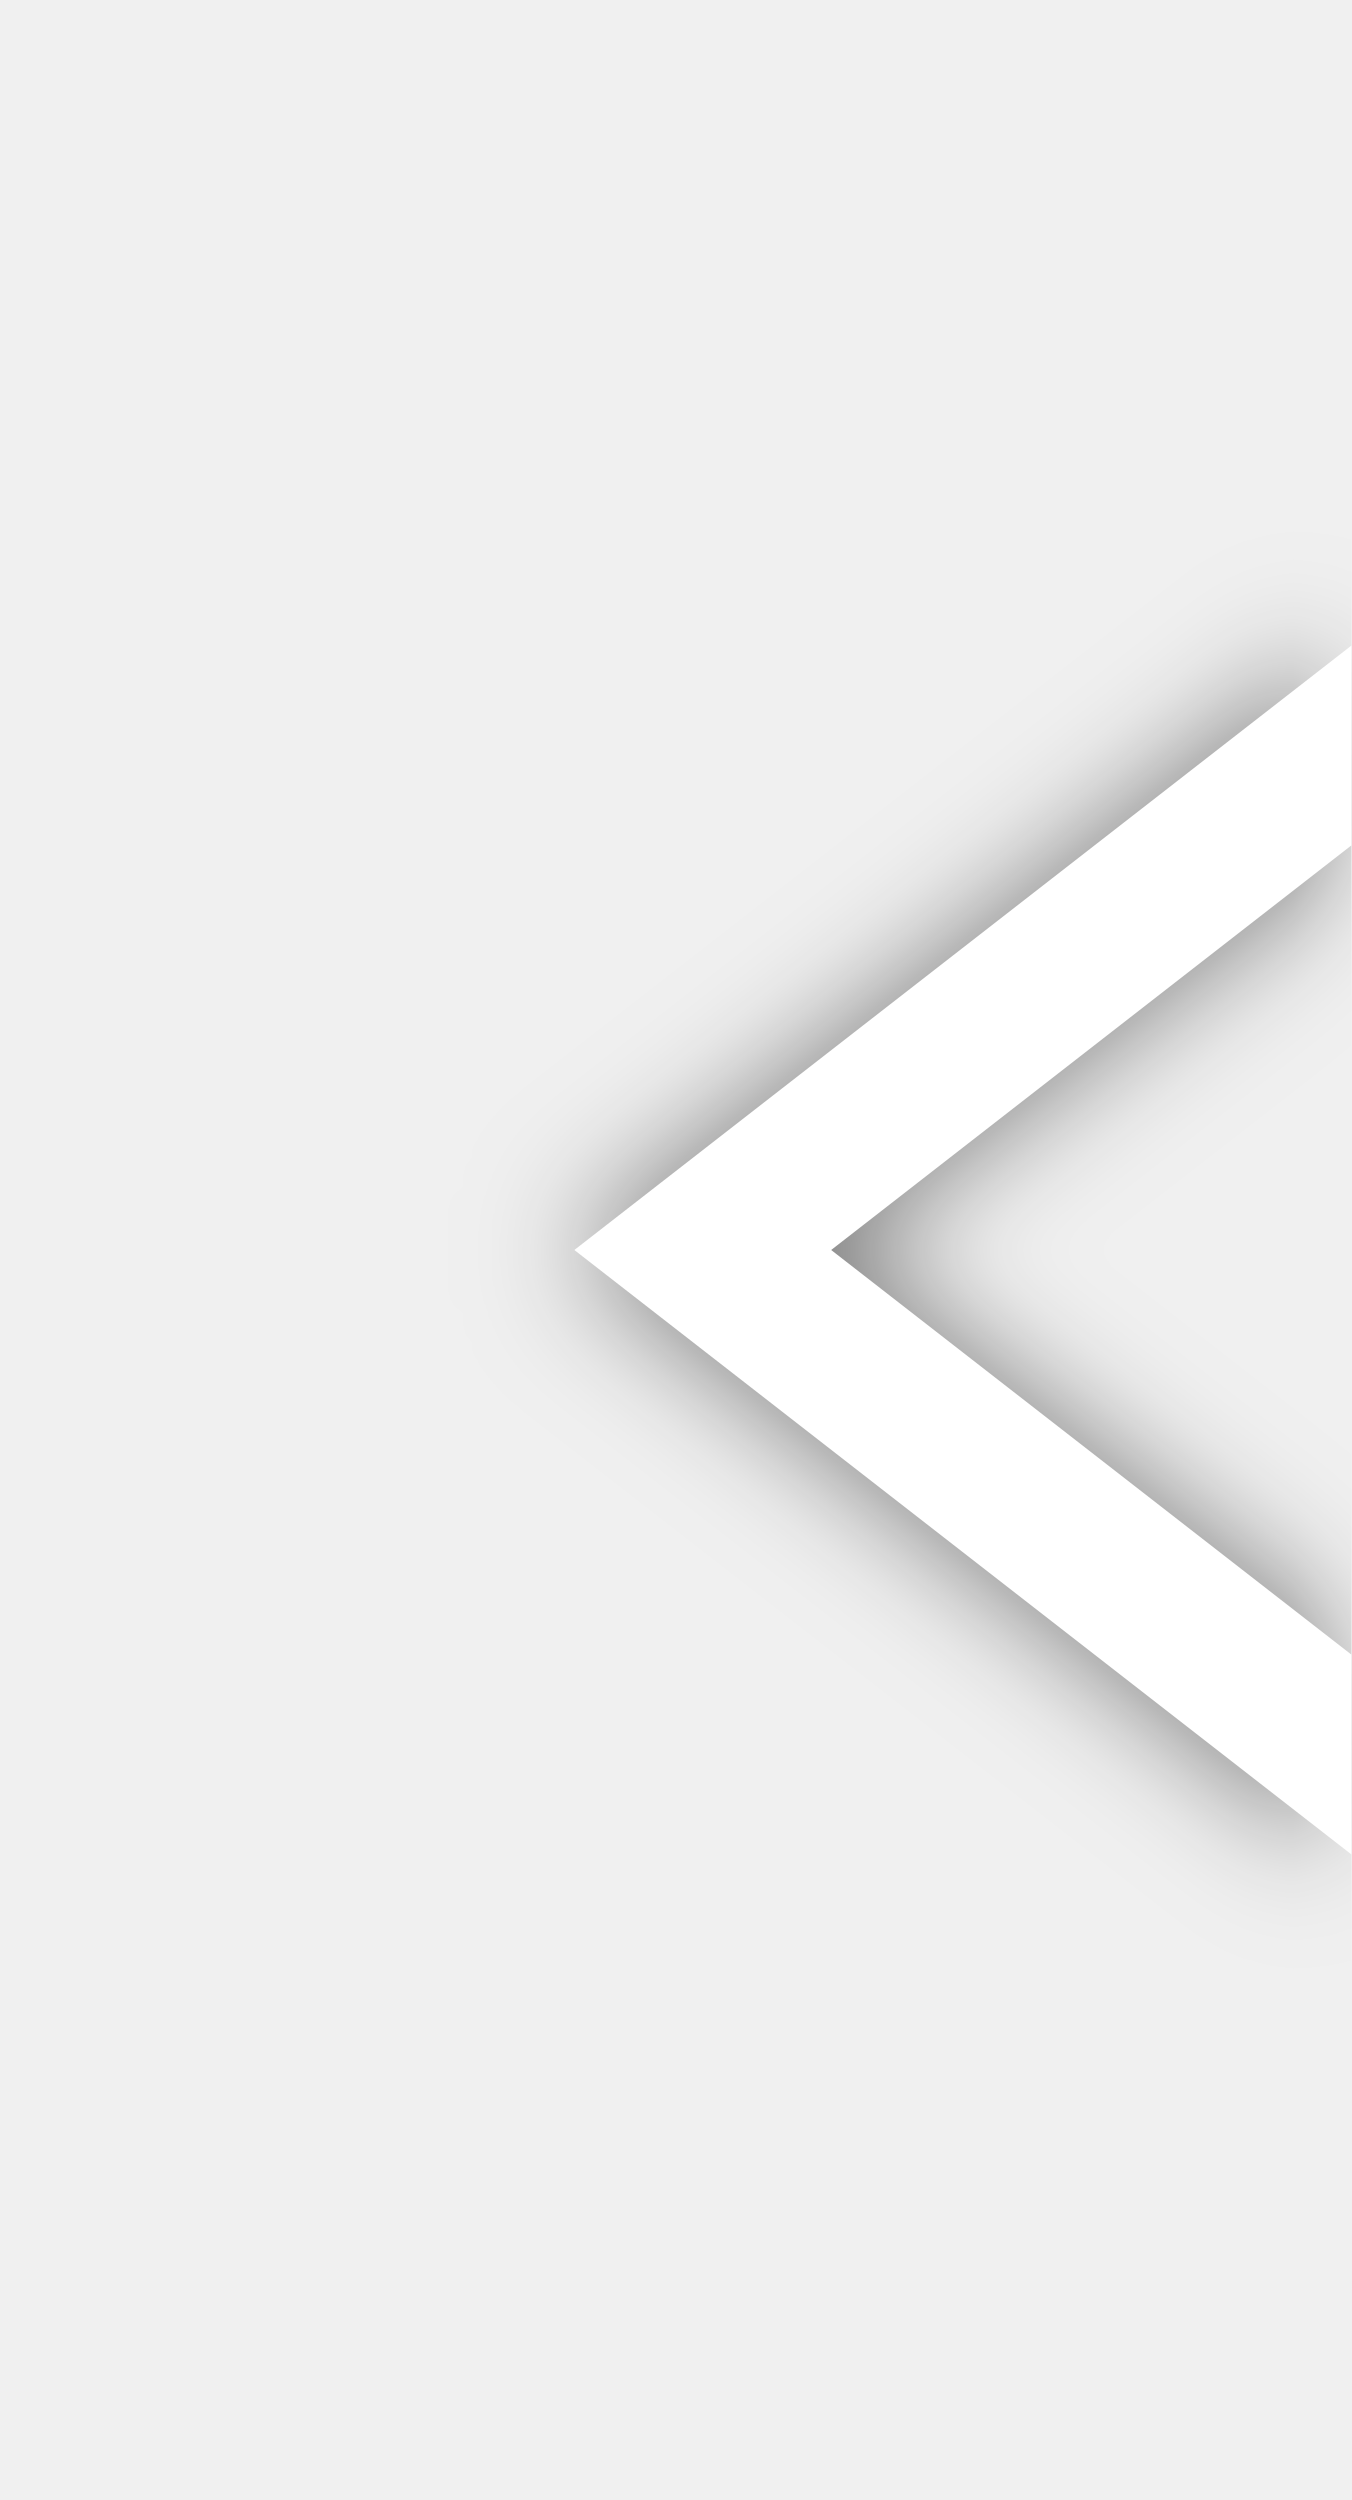
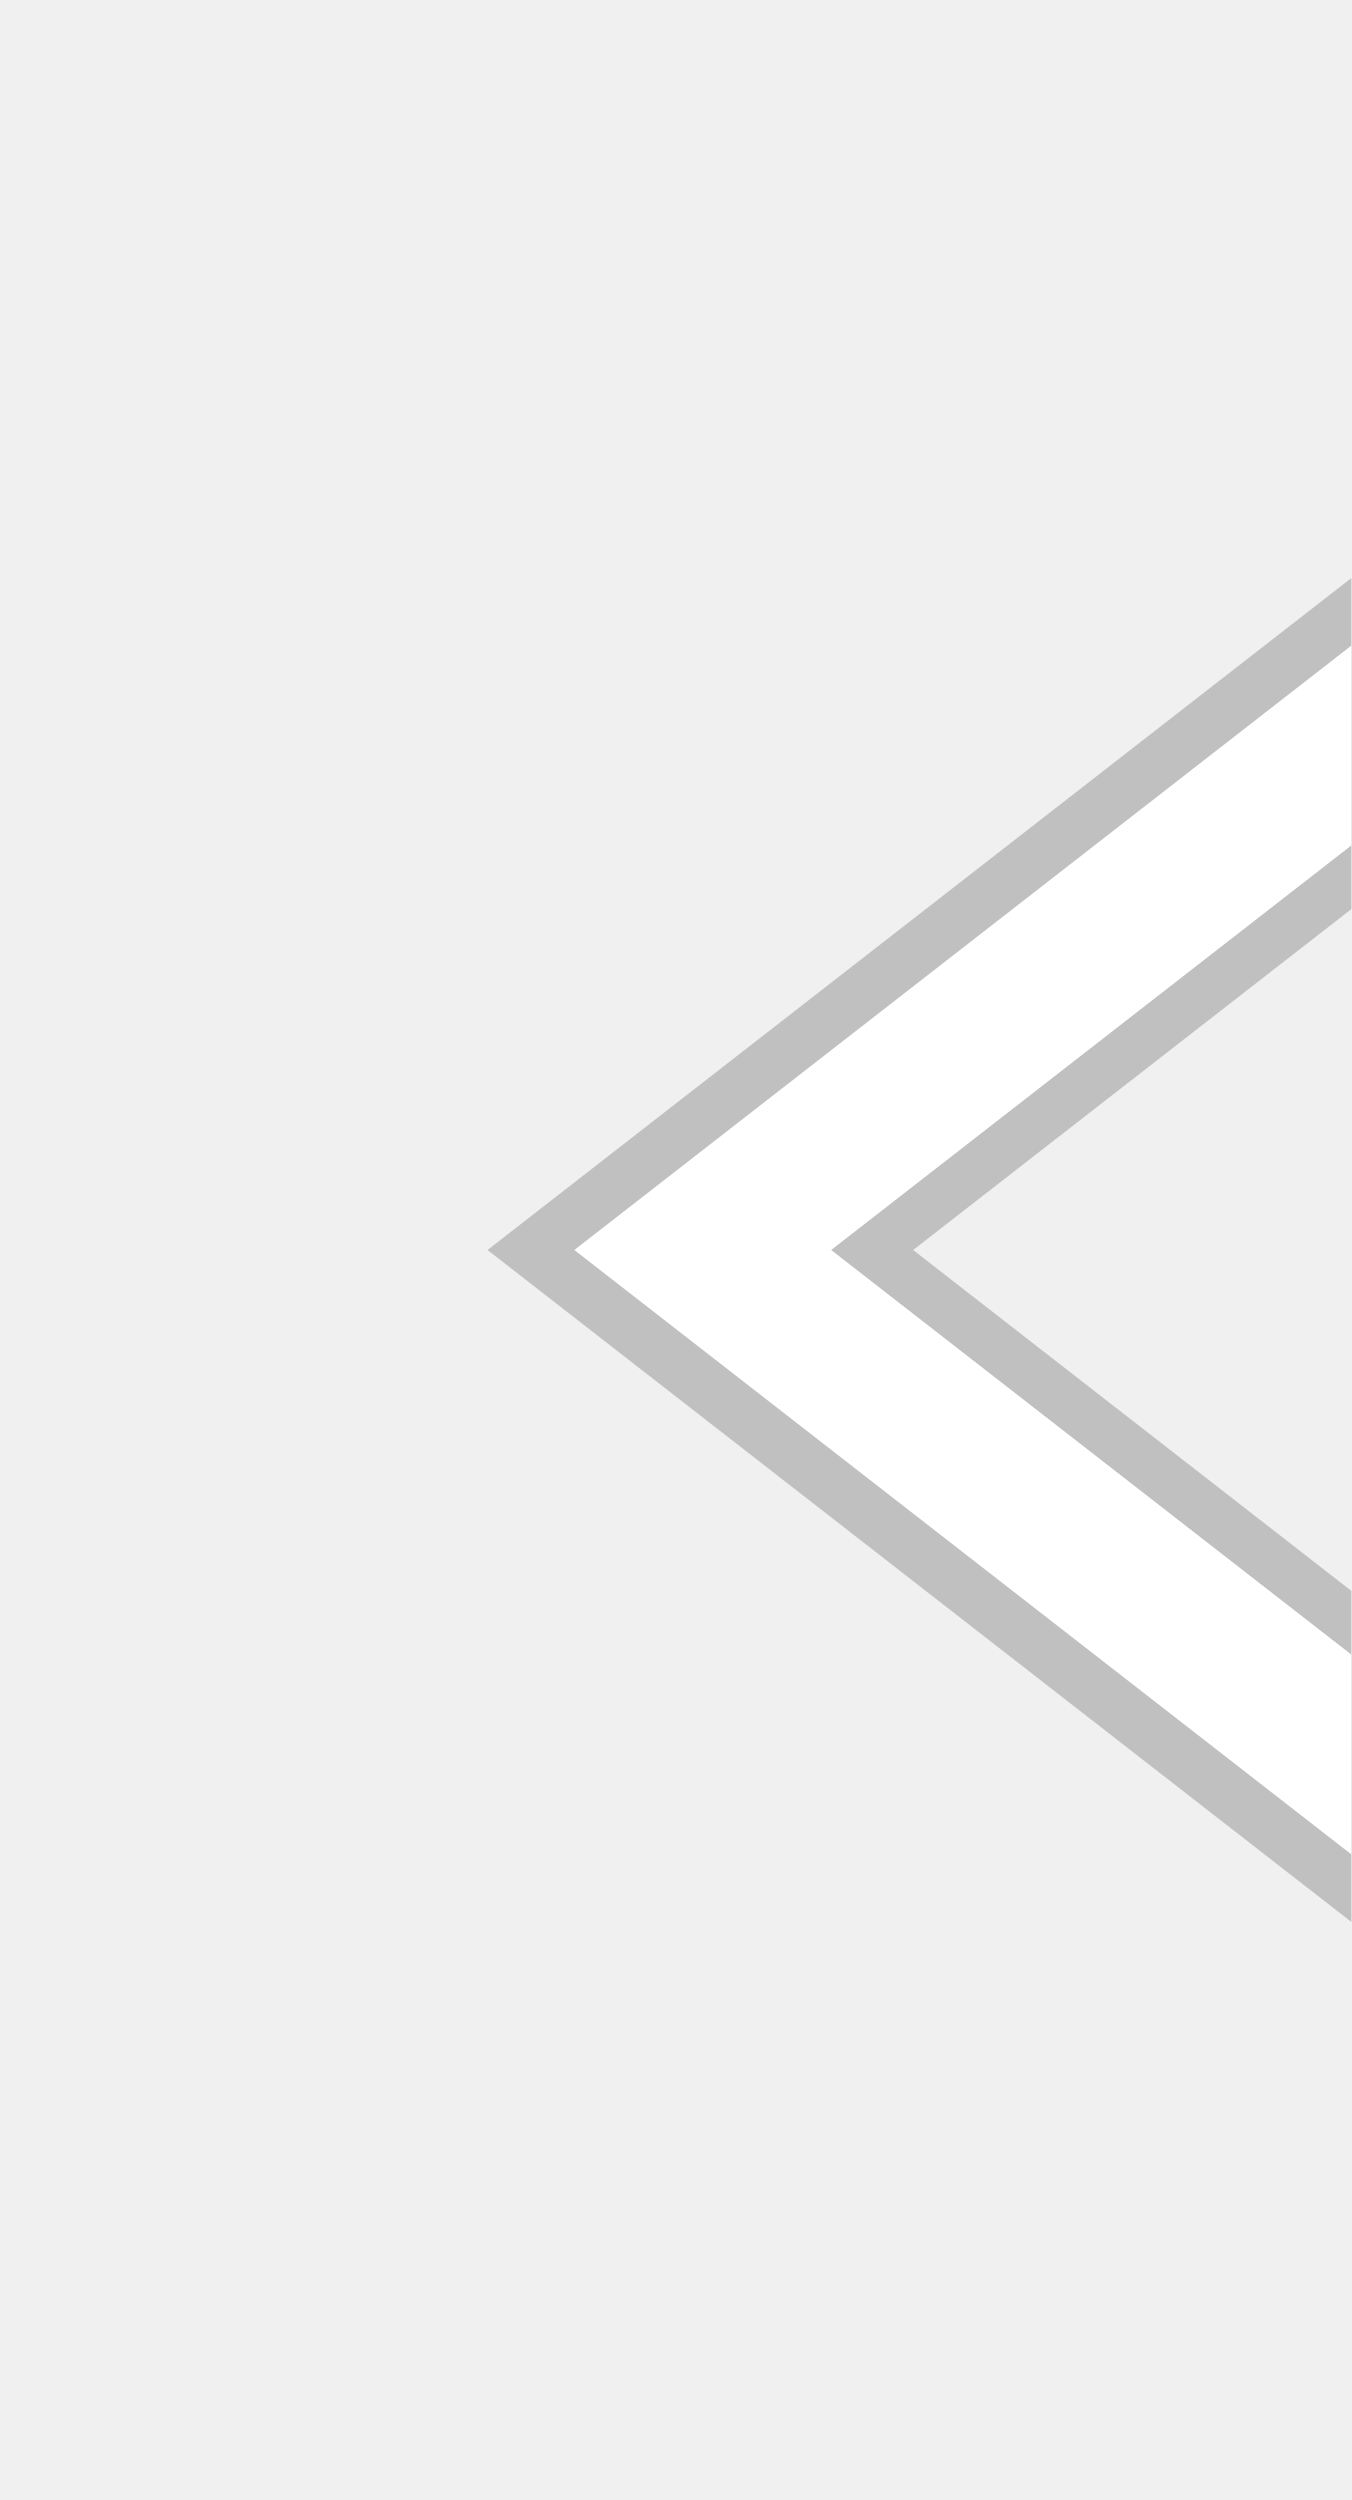
<svg xmlns="http://www.w3.org/2000/svg" width="20" height="37" id="svg2" version="1.1">
  <defs id="defs4">
    <clipPath clipPathUnits="userSpaceOnUse" id="clipPath4219">
      <rect y="1015.362" x="20" height="37" width="20" id="rect4221" style="opacity:0.12;color:#000000;fill:#ff00ff;fill-opacity:1;fill-rule:nonzero;stroke:none;stroke-width:1;marker:none;visibility:visible;display:inline;overflow:visible;enable-background:accumulate" />
    </clipPath>
-     <filter style="color-interpolation-filters:sRGB" id="filter4311" x="-0.193" width="1.386" y="-0.317" height="1.634">
-       <feGaussianBlur stdDeviation="0.925" id="feGaussianBlur4313" />
-     </filter>
  </defs>
  <g id="layer1" transform="translate(0,-1015.362)">
-     <g id="g4216" clip-path="url(#clipPath4219)" style="opacity:0.5;filter:url(#filter4311)" transform="matrix(-1,0,0,1,40,0)">
-       <path style="fill:#000000;stroke:none" d="M 0,9.555 0,12.512 7.699,18.5 0,24.488 0,27.445 7,22 11.5,18.5 7,15 0,9.555 Z" transform="translate(20,1015.362)" id="path4063" />
-     </g>
+     <path style="opacity:0.2;fill:#000000;stroke:none" d="M 20 8.555 L 7.215 18.5 L 20 28.445 L 20 23.545 L 13.514 18.5 L 20 13.455 L 20 8.555 z " transform="translate(0,1015.362)" id="path5730" />
    <path style="fill:#ffffff;stroke:none" d="m 20,1024.917 0,2.957 -7.699,5.988 7.699,5.988 0,2.957 L 8.5,1033.862 20,1024.917 Z" id="path4079" />
  </g>
</svg>
